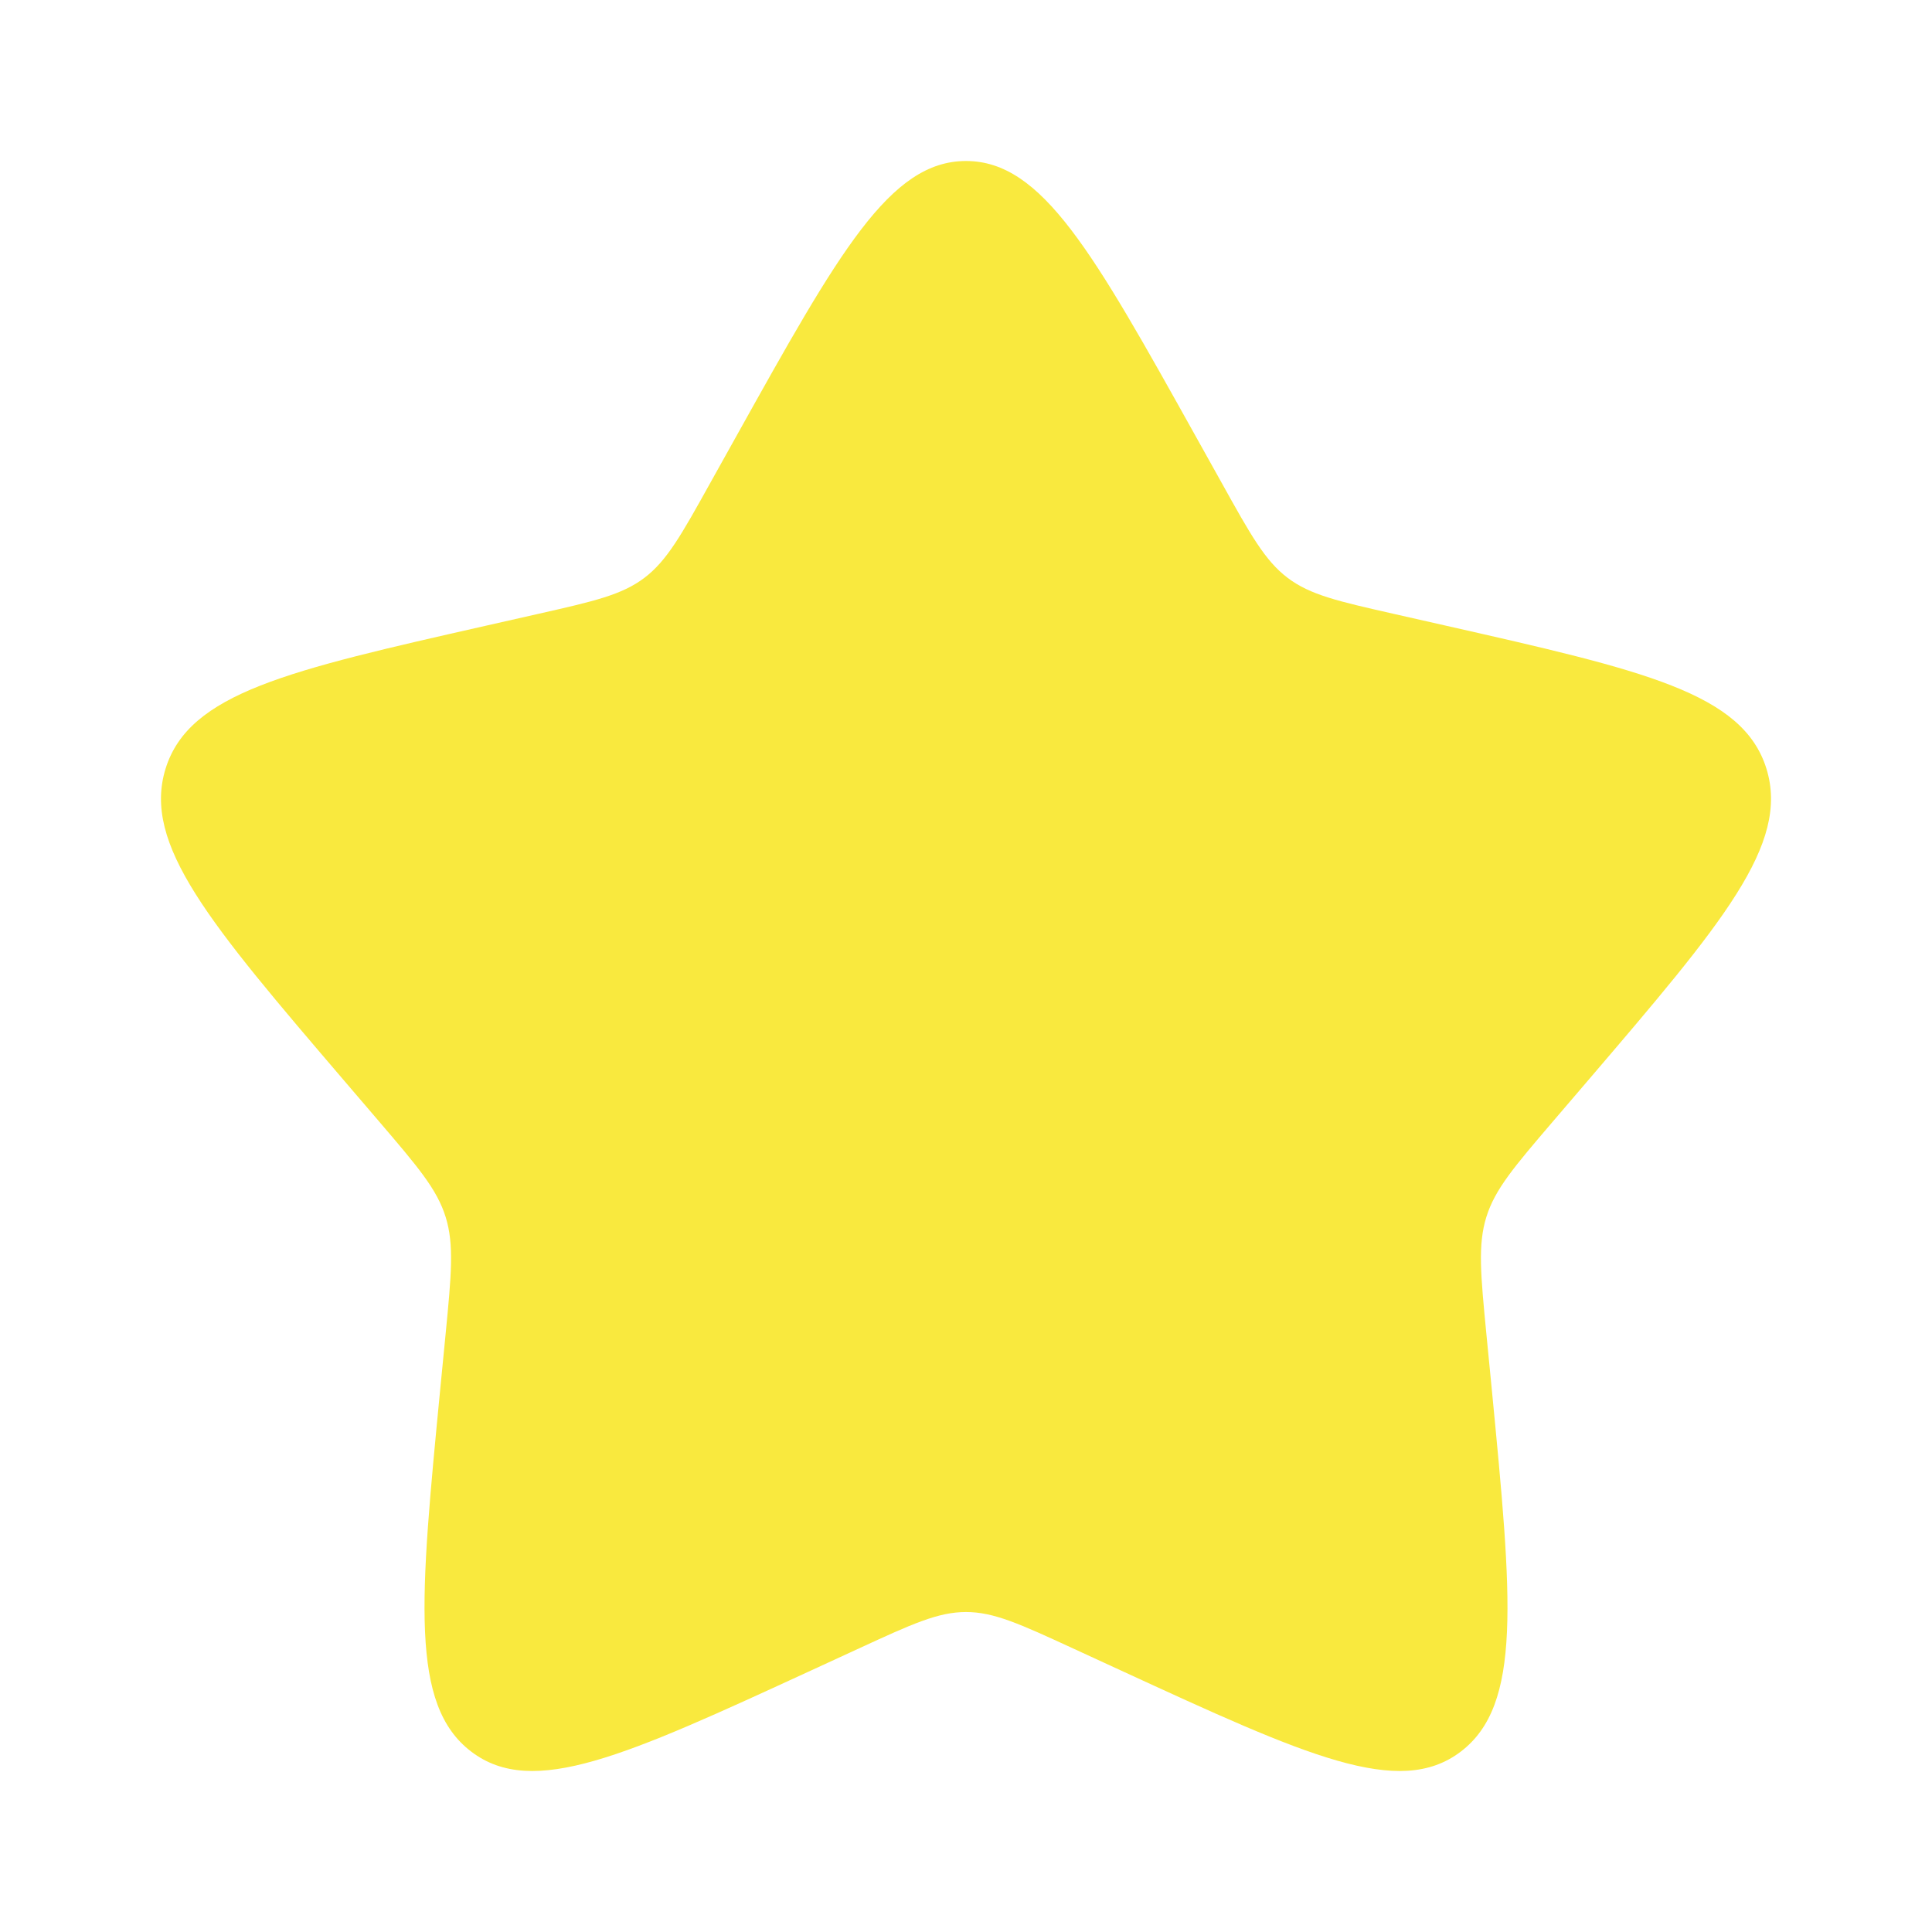
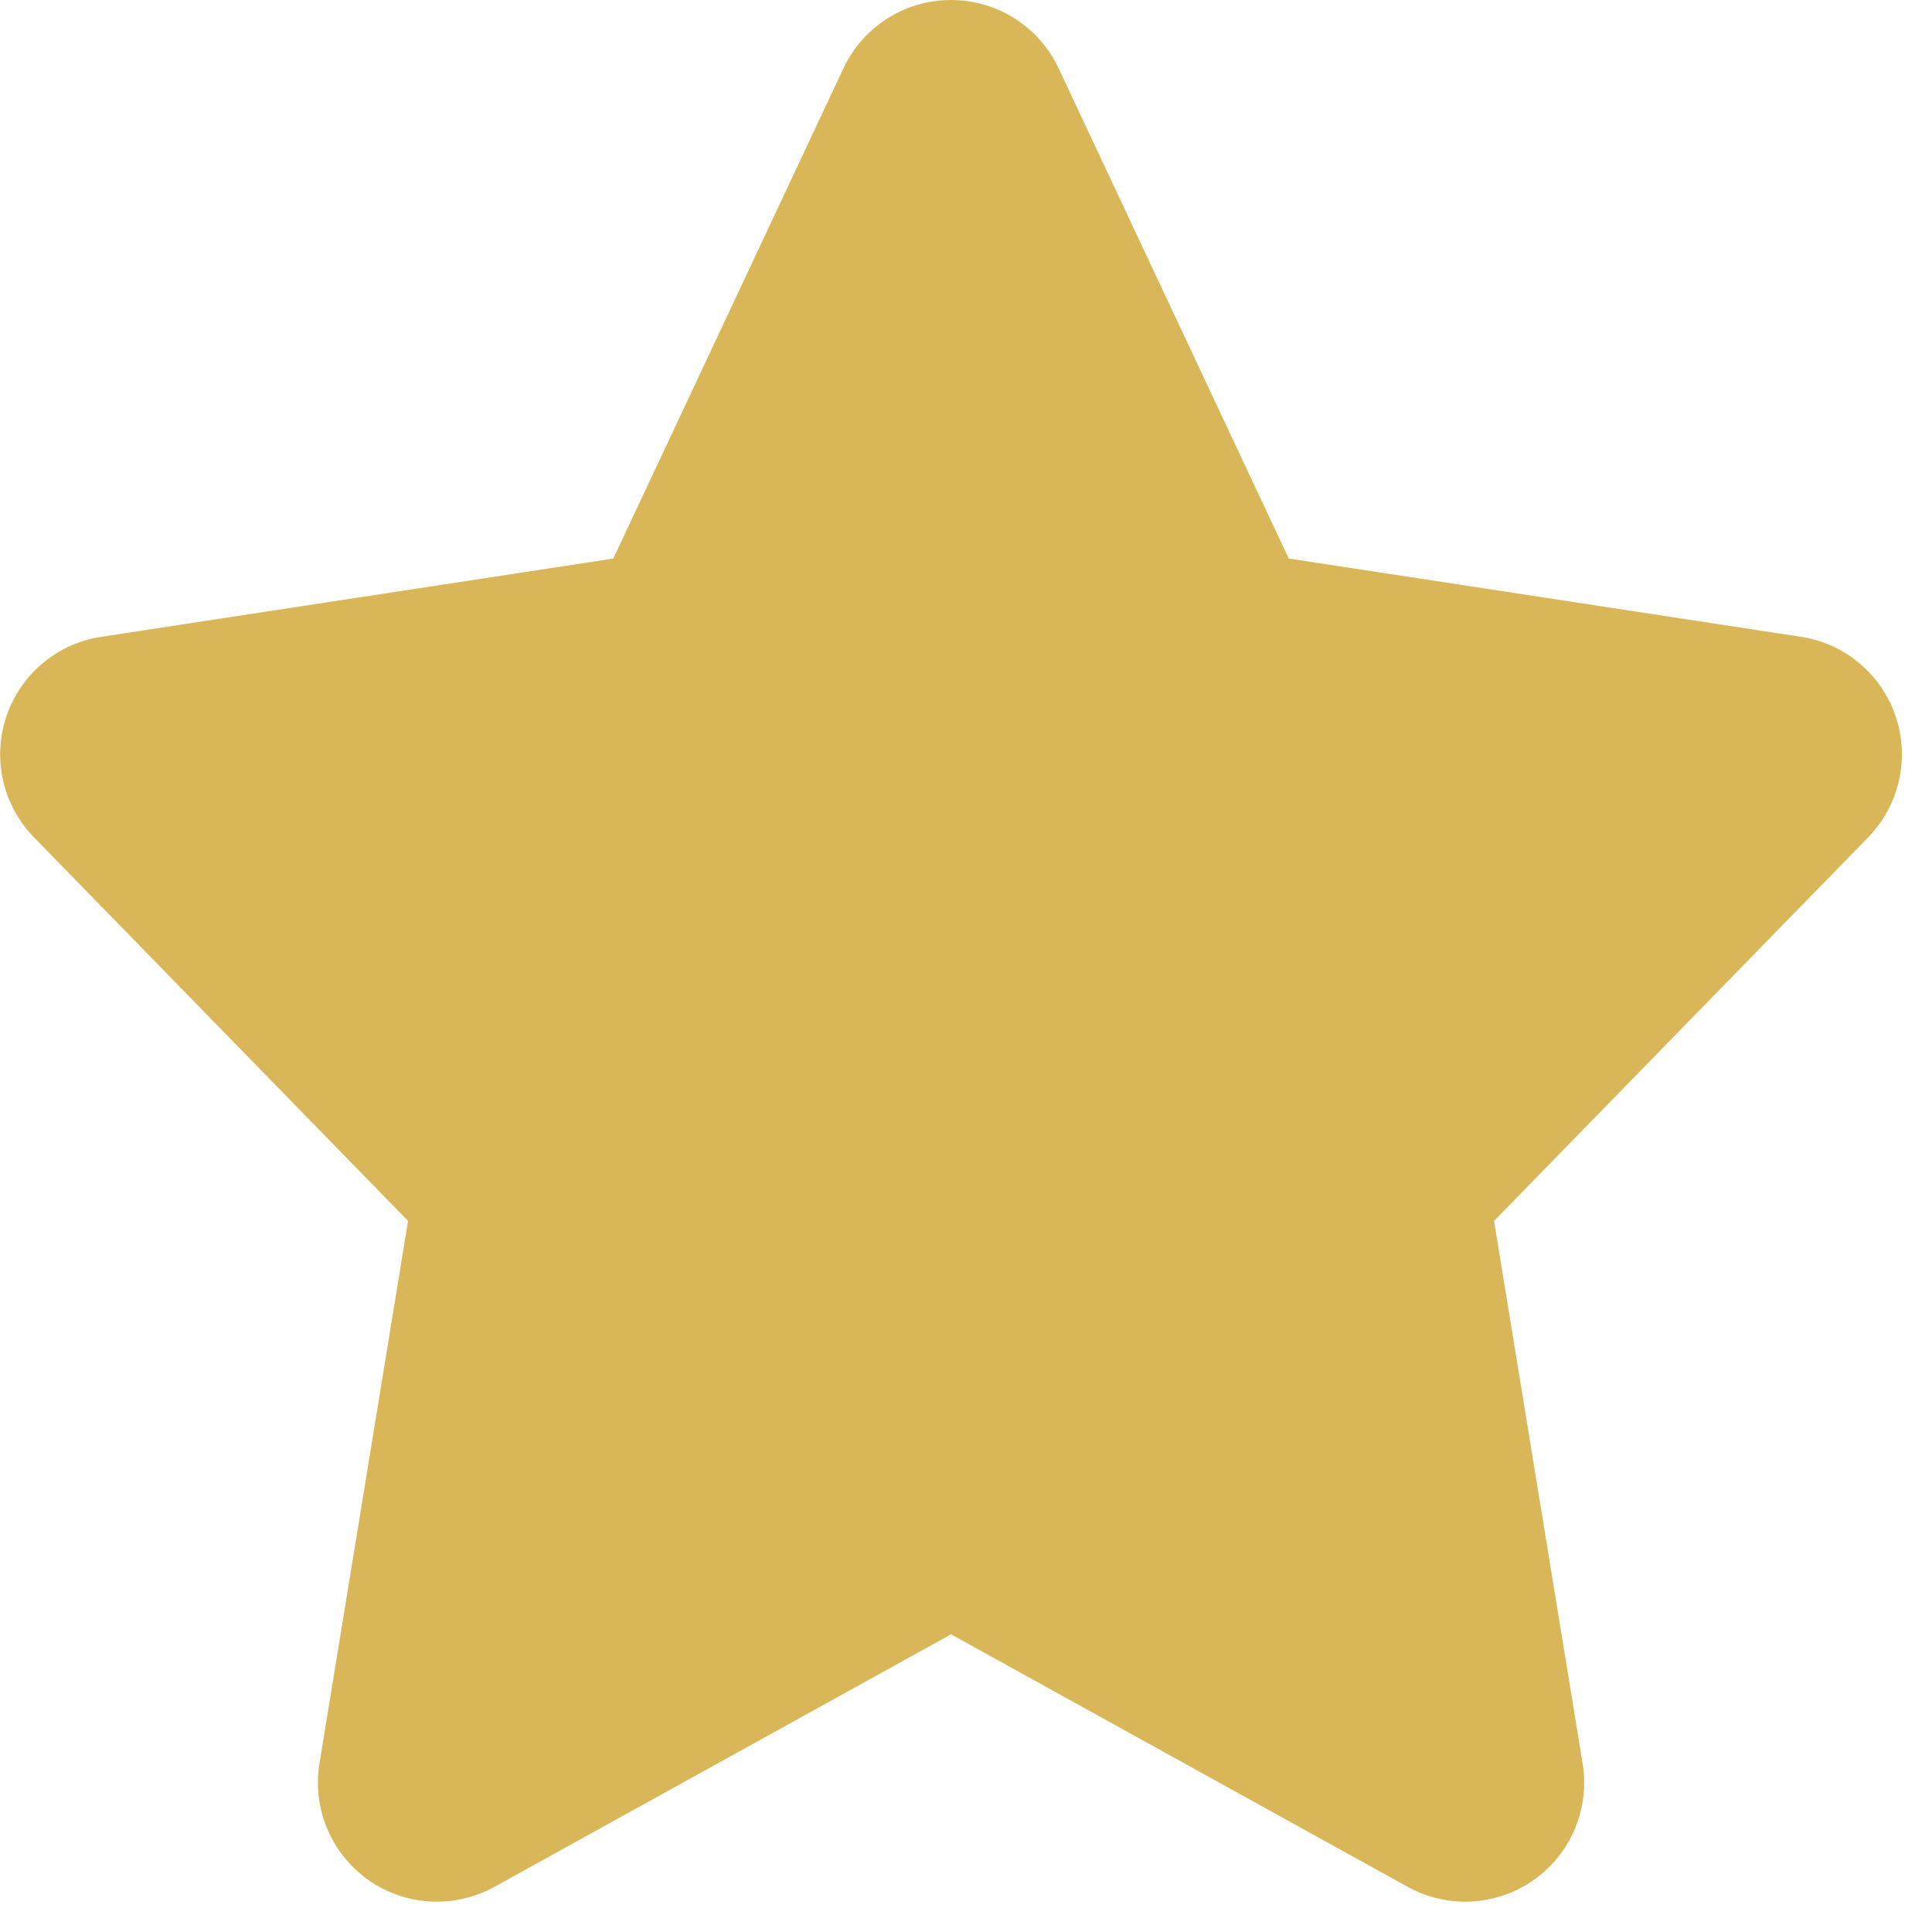
- <svg xmlns="http://www.w3.org/2000/svg" width="800px" height="800px" viewBox="0 0 24 24" fill="none">
+ <svg xmlns="http://www.w3.org/2000/svg" version="1.0" id="Layer_1" width="800px" height="800px" viewBox="0 0 64 64" enable-background="new 0 0 64 64" xml:space="preserve" fill="#000000">
  <g id="SVGRepo_bgCarrier" stroke-width="0" />
  <g id="SVGRepo_tracerCarrier" stroke-linecap="round" stroke-linejoin="round" />
  <g id="SVGRepo_iconCarrier">
-     <path d="M9.153 5.408C10.42 3.136 11.053 2 12 2C12.947 2 13.58 3.136 14.847 5.408L15.175 5.996C15.534 6.642 15.714 6.965 15.995 7.178C16.276 7.391 16.625 7.47 17.324 7.628L17.96 7.772C20.42 8.329 21.65 8.607 21.943 9.548C22.235 10.489 21.397 11.469 19.72 13.43L19.286 13.937C18.81 14.494 18.571 14.773 18.464 15.118C18.357 15.462 18.393 15.834 18.465 16.578L18.531 17.254C18.784 19.871 18.911 21.179 18.145 21.76C17.379 22.342 16.227 21.811 13.924 20.751L13.329 20.477C12.674 20.175 12.347 20.025 12 20.025C11.653 20.025 11.326 20.175 10.671 20.477L10.076 20.751C7.773 21.811 6.621 22.342 5.855 21.76C5.089 21.179 5.216 19.871 5.469 17.254L5.535 16.578C5.607 15.834 5.643 15.462 5.536 15.118C5.429 14.773 5.19 14.494 4.714 13.937L4.28 13.43C2.603 11.469 1.765 10.489 2.057 9.548C2.35 8.607 3.58 8.329 6.04 7.772L6.676 7.628C7.375 7.47 7.724 7.391 8.005 7.178C8.286 6.965 8.466 6.642 8.825 5.996L9.153 5.408Z" fill="#f9e93e" />
+     <path fill="#d9b759" d="M62.799,23.737c-0.47-1.399-1.681-2.419-3.139-2.642l-16.969-2.593L35.069,2.265 C34.419,0.881,33.03,0,31.504,0c-1.527,0-2.915,0.881-3.565,2.265l-7.623,16.238L3.347,21.096c-1.458,0.223-2.669,1.242-3.138,2.642 c-0.469,1.4-0.115,2.942,0.916,4l12.392,12.707l-2.935,17.977c-0.242,1.488,0.389,2.984,1.62,3.854 c1.23,0.87,2.854,0.958,4.177,0.228l15.126-8.365l15.126,8.365c0.597,0.33,1.254,0.492,1.908,0.492c0.796,0,1.592-0.242,2.269-0.72 c1.231-0.869,1.861-2.365,1.619-3.854l-2.935-17.977l12.393-12.707C62.914,26.68,63.268,25.138,62.799,23.737z" />
  </g>
</svg>
